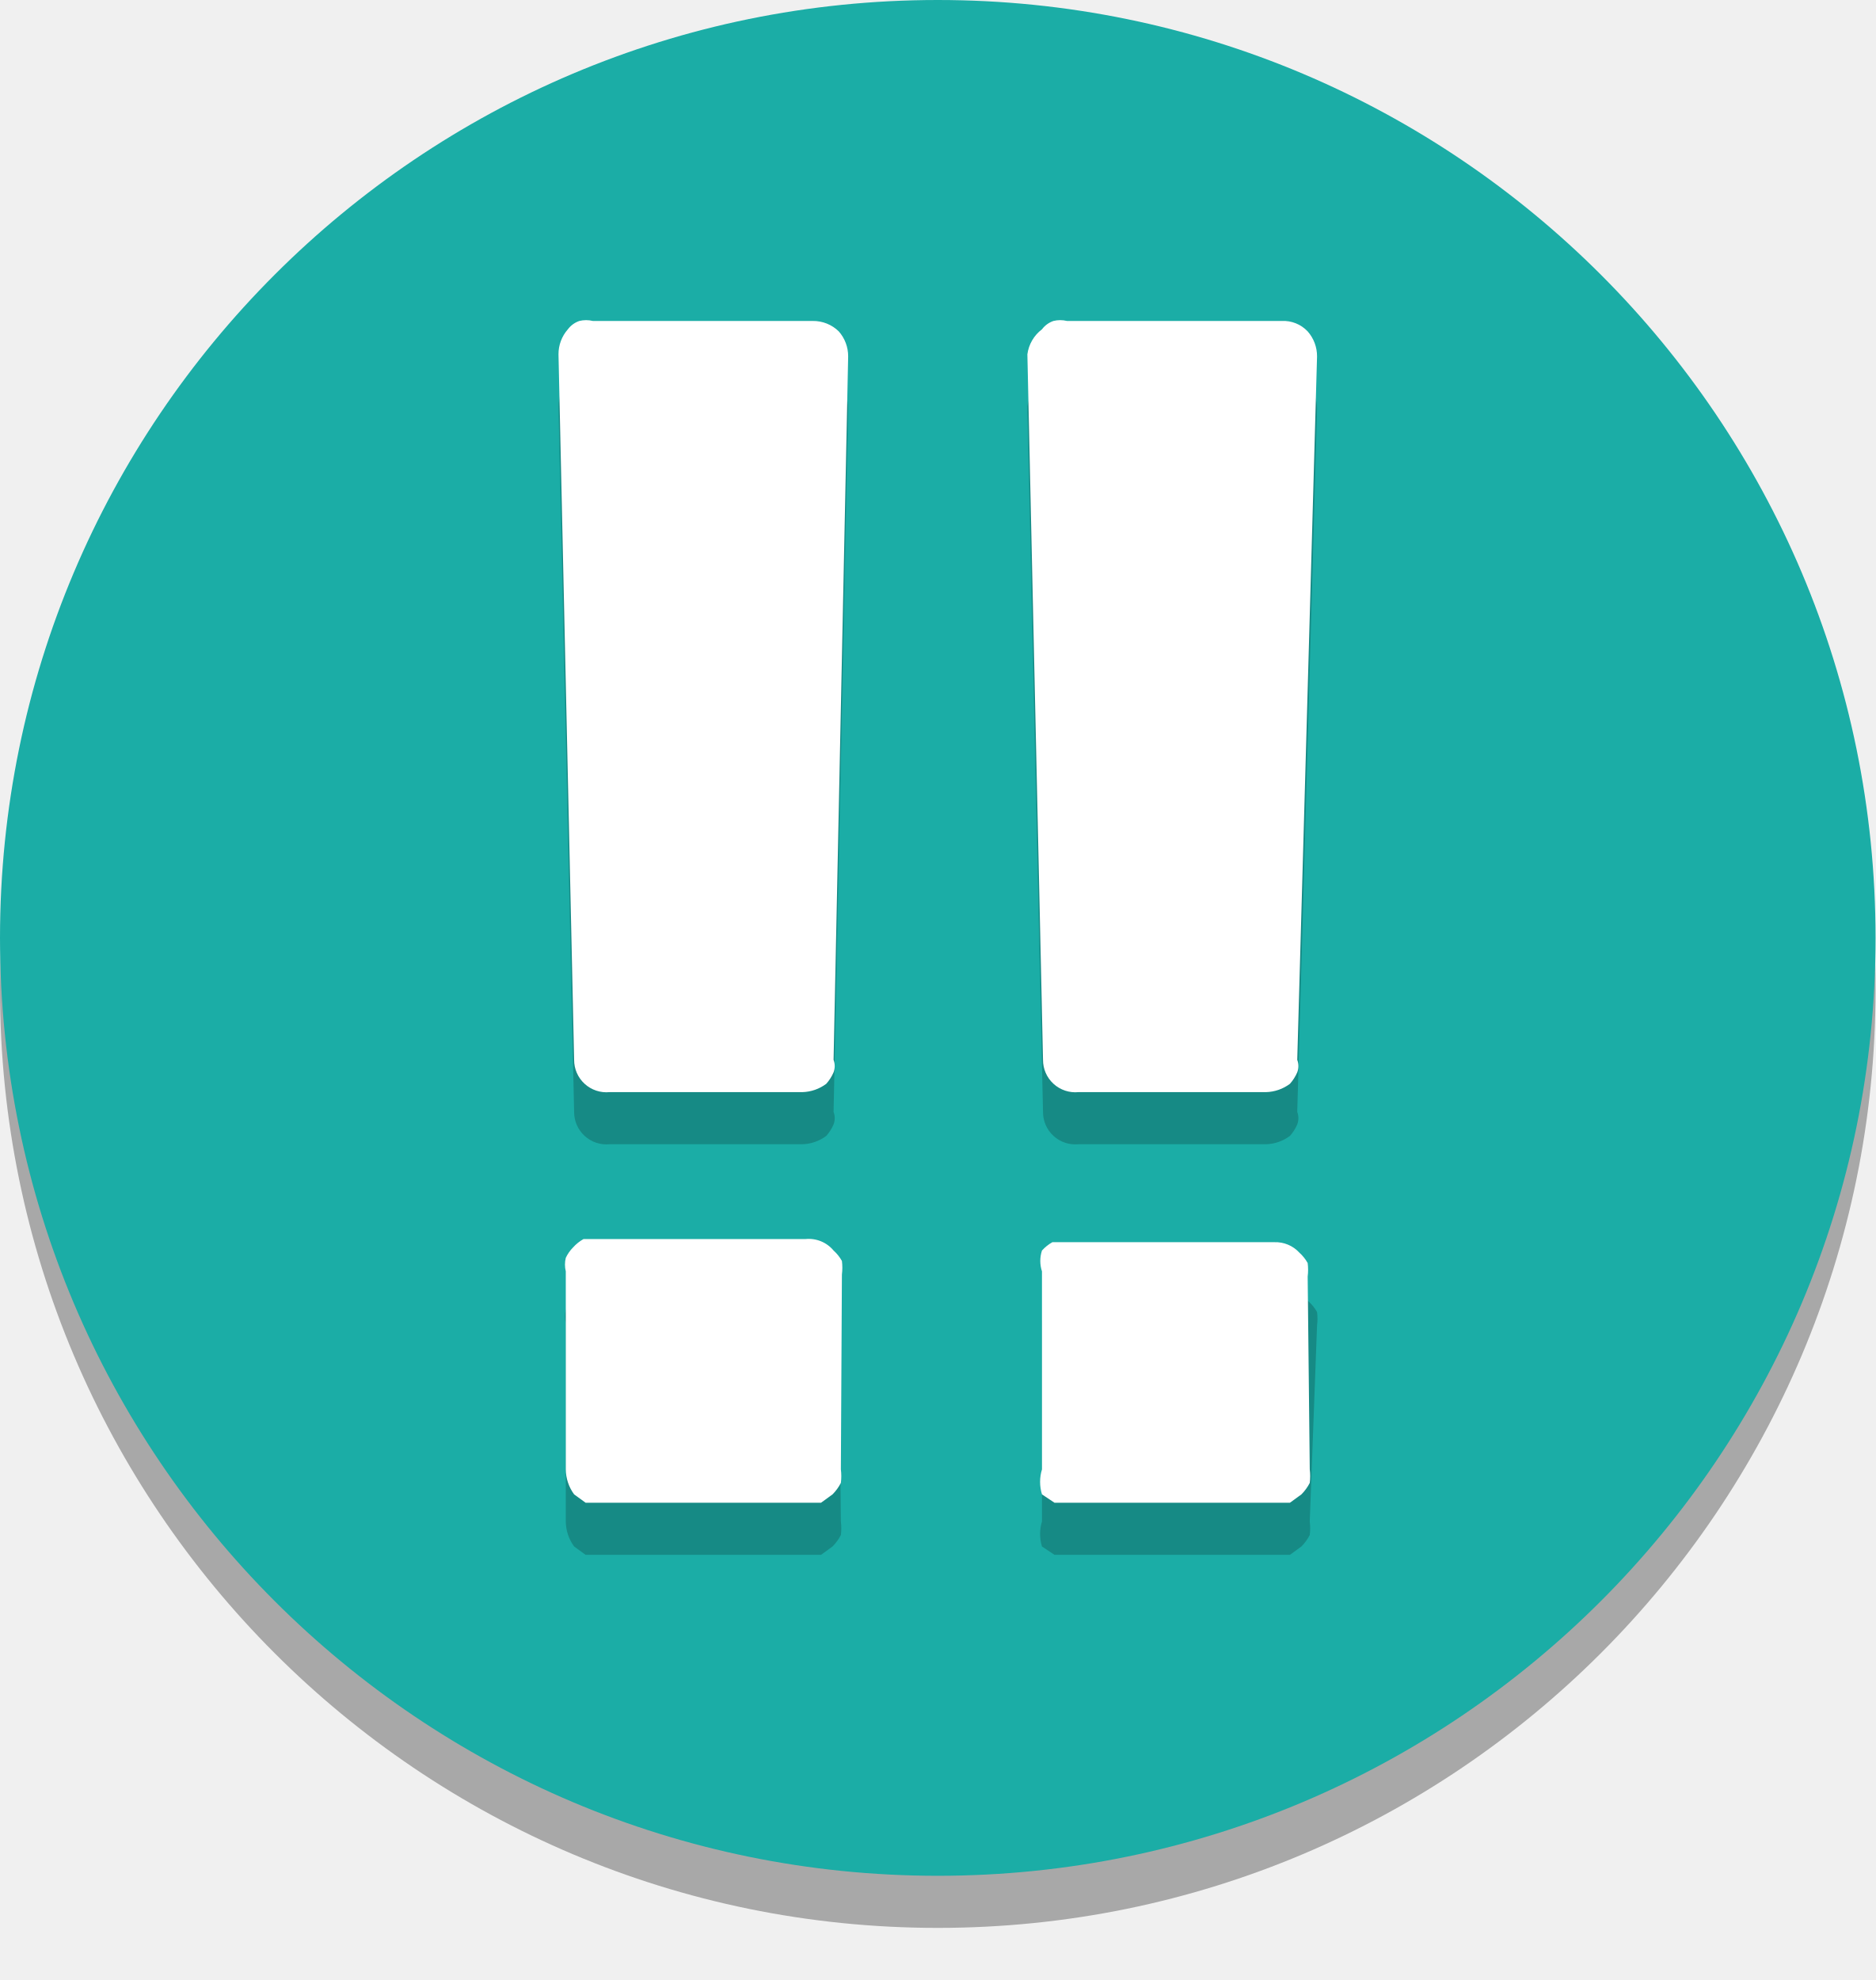
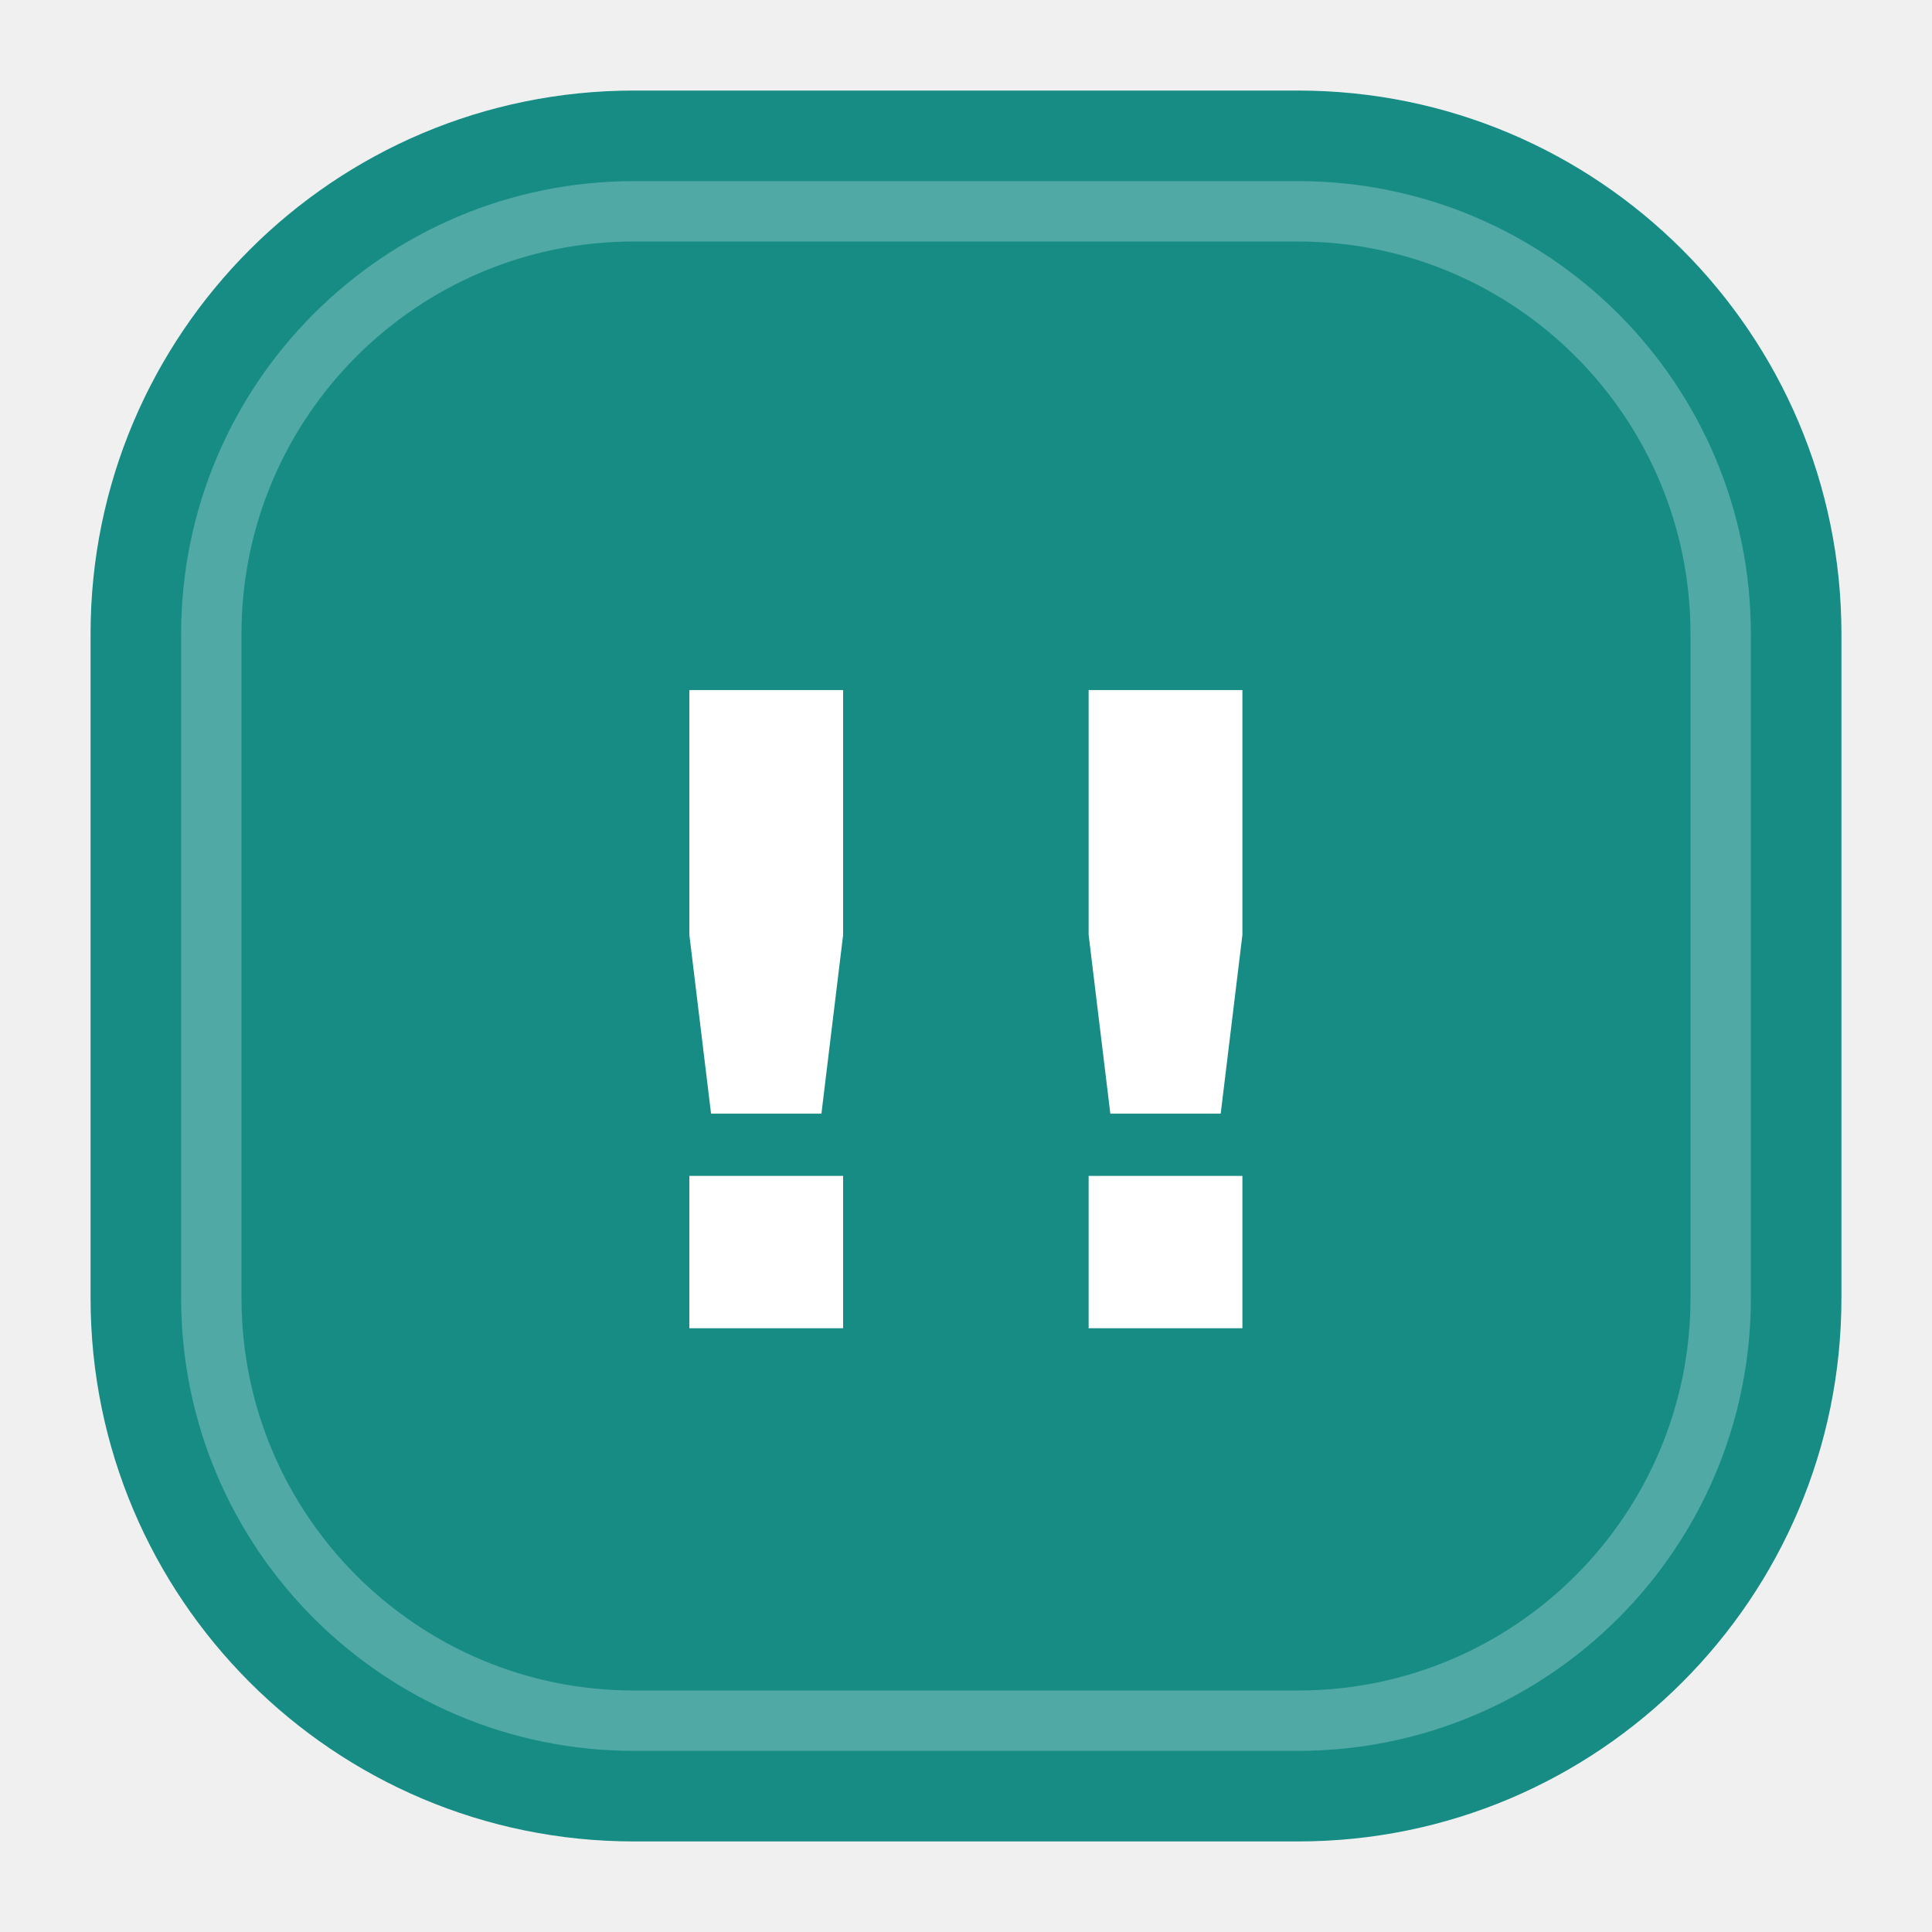
- <svg xmlns="http://www.w3.org/2000/svg" class="" width="100%" height="100%" viewBox="0 0 18 19">
-   <g id="Brilliant">
-     <path class="icon-shadow" opacity="0.3" d="M9,.5a9,9,0,1,0,9,9A9,9,0,0,0,9,.5Z" />
-     <path class="icon-background" fill="#1bada6" d="M9,0a9,9,0,1,0,9,9A9,9,0,0,0,9,0Z" />
-     <g class="icon-component-shadow" opacity="0.2">
-       <path d="M12.57,14.6a.51.51,0,0,1,0,.13.44.44,0,0,1-.08.11l-.11.08-.13,0h-2l-.13,0L10,14.84A.41.41,0,0,1,10,14.6V12.7a.32.32,0,0,1,.09-.23.39.39,0,0,1,.1-.08l.13,0h2a.31.31,0,0,1,.24.1.39.39,0,0,1,.08.1.51.51,0,0,1,0,.13Zm-.12-3.93a.17.17,0,0,1,0,.12.41.41,0,0,1-.07.11.4.4,0,0,1-.23.08H10.35a.31.31,0,0,1-.34-.31L9.86,3.9A.36.36,0,0,1,10,3.66a.23.23,0,0,1,.11-.08.27.27,0,0,1,.13,0H12.3a.32.32,0,0,1,.25.1.36.36,0,0,1,.09.24Z" />
-       <path d="M8.07,14.6a.51.51,0,0,1,0,.13.44.44,0,0,1-.08.11l-.11.08-.13,0h-2l-.13,0-.11-.08a.41.41,0,0,1-.08-.24V12.7a.27.27,0,0,1,0-.13.36.36,0,0,1,.07-.1.39.39,0,0,1,.1-.08l.13,0h2a.31.31,0,0,1,.24.1.39.39,0,0,1,.08.1.51.51,0,0,1,0,.13ZM8,10.67a.17.17,0,0,1,0,.12.41.41,0,0,1-.07.11.4.4,0,0,1-.23.08H5.85a.31.31,0,0,1-.34-.31L5.36,3.9a.36.36,0,0,1,.09-.24.23.23,0,0,1,.11-.08.27.27,0,0,1,.13,0H7.8a.35.35,0,0,1,.25.1.36.36,0,0,1,.09.24Z" />
-     </g>
-     <g>
-       <path class="icon-component" fill="#fff" d="M12.57,14.1a.51.51,0,0,1,0,.13.44.44,0,0,1-.08.11l-.11.08-.13,0h-2l-.13,0L10,14.34A.41.41,0,0,1,10,14.1V12.2A.32.32,0,0,1,10,12a.39.39,0,0,1,.1-.08l.13,0h2a.31.31,0,0,1,.24.1.39.39,0,0,1,.08.1.51.51,0,0,1,0,.13Zm-.12-3.93a.17.17,0,0,1,0,.12.41.41,0,0,1-.07.11.4.4,0,0,1-.23.08H10.35a.31.31,0,0,1-.34-.31L9.86,3.4A.36.36,0,0,1,10,3.16a.23.23,0,0,1,.11-.08.27.27,0,0,1,.13,0H12.3a.32.32,0,0,1,.25.1.36.36,0,0,1,.09.24Z" />
-       <path class="icon-component" fill="#fff" d="M8.07,14.1a.51.51,0,0,1,0,.13.44.44,0,0,1-.08.11l-.11.08-.13,0h-2l-.13,0-.11-.08a.41.41,0,0,1-.08-.24V12.2a.27.27,0,0,1,0-.13.36.36,0,0,1,.07-.1.39.39,0,0,1,.1-.08l.13,0h2A.31.31,0,0,1,8,12a.39.39,0,0,1,.08.1.51.51,0,0,1,0,.13ZM8,10.17a.17.17,0,0,1,0,.12.41.41,0,0,1-.07.11.4.4,0,0,1-.23.08H5.85a.31.31,0,0,1-.34-.31L5.36,3.4a.36.36,0,0,1,.09-.24.23.23,0,0,1,.11-.08.27.27,0,0,1,.13,0H7.8a.35.35,0,0,1,.25.1.36.36,0,0,1,.09.24Z" />
-     </g>
-   </g>
+ <svg xmlns="http://www.w3.org/2000/svg" viewBox="0 0 64 64">
+   <rect x="3" y="3" width="58" height="58" rx="18" fill="#168c85" />
+   <rect x="7" y="7" width="50" height="50" rx="14" fill="none" stroke="#fff" stroke-opacity=".25" stroke-width="2" />
+   <text x="32" y="44" text-anchor="middle" font-family="DejaVu Sans,Arial,sans-serif" font-weight="700" font-size="29" fill="#fff">!!</text>
</svg>
